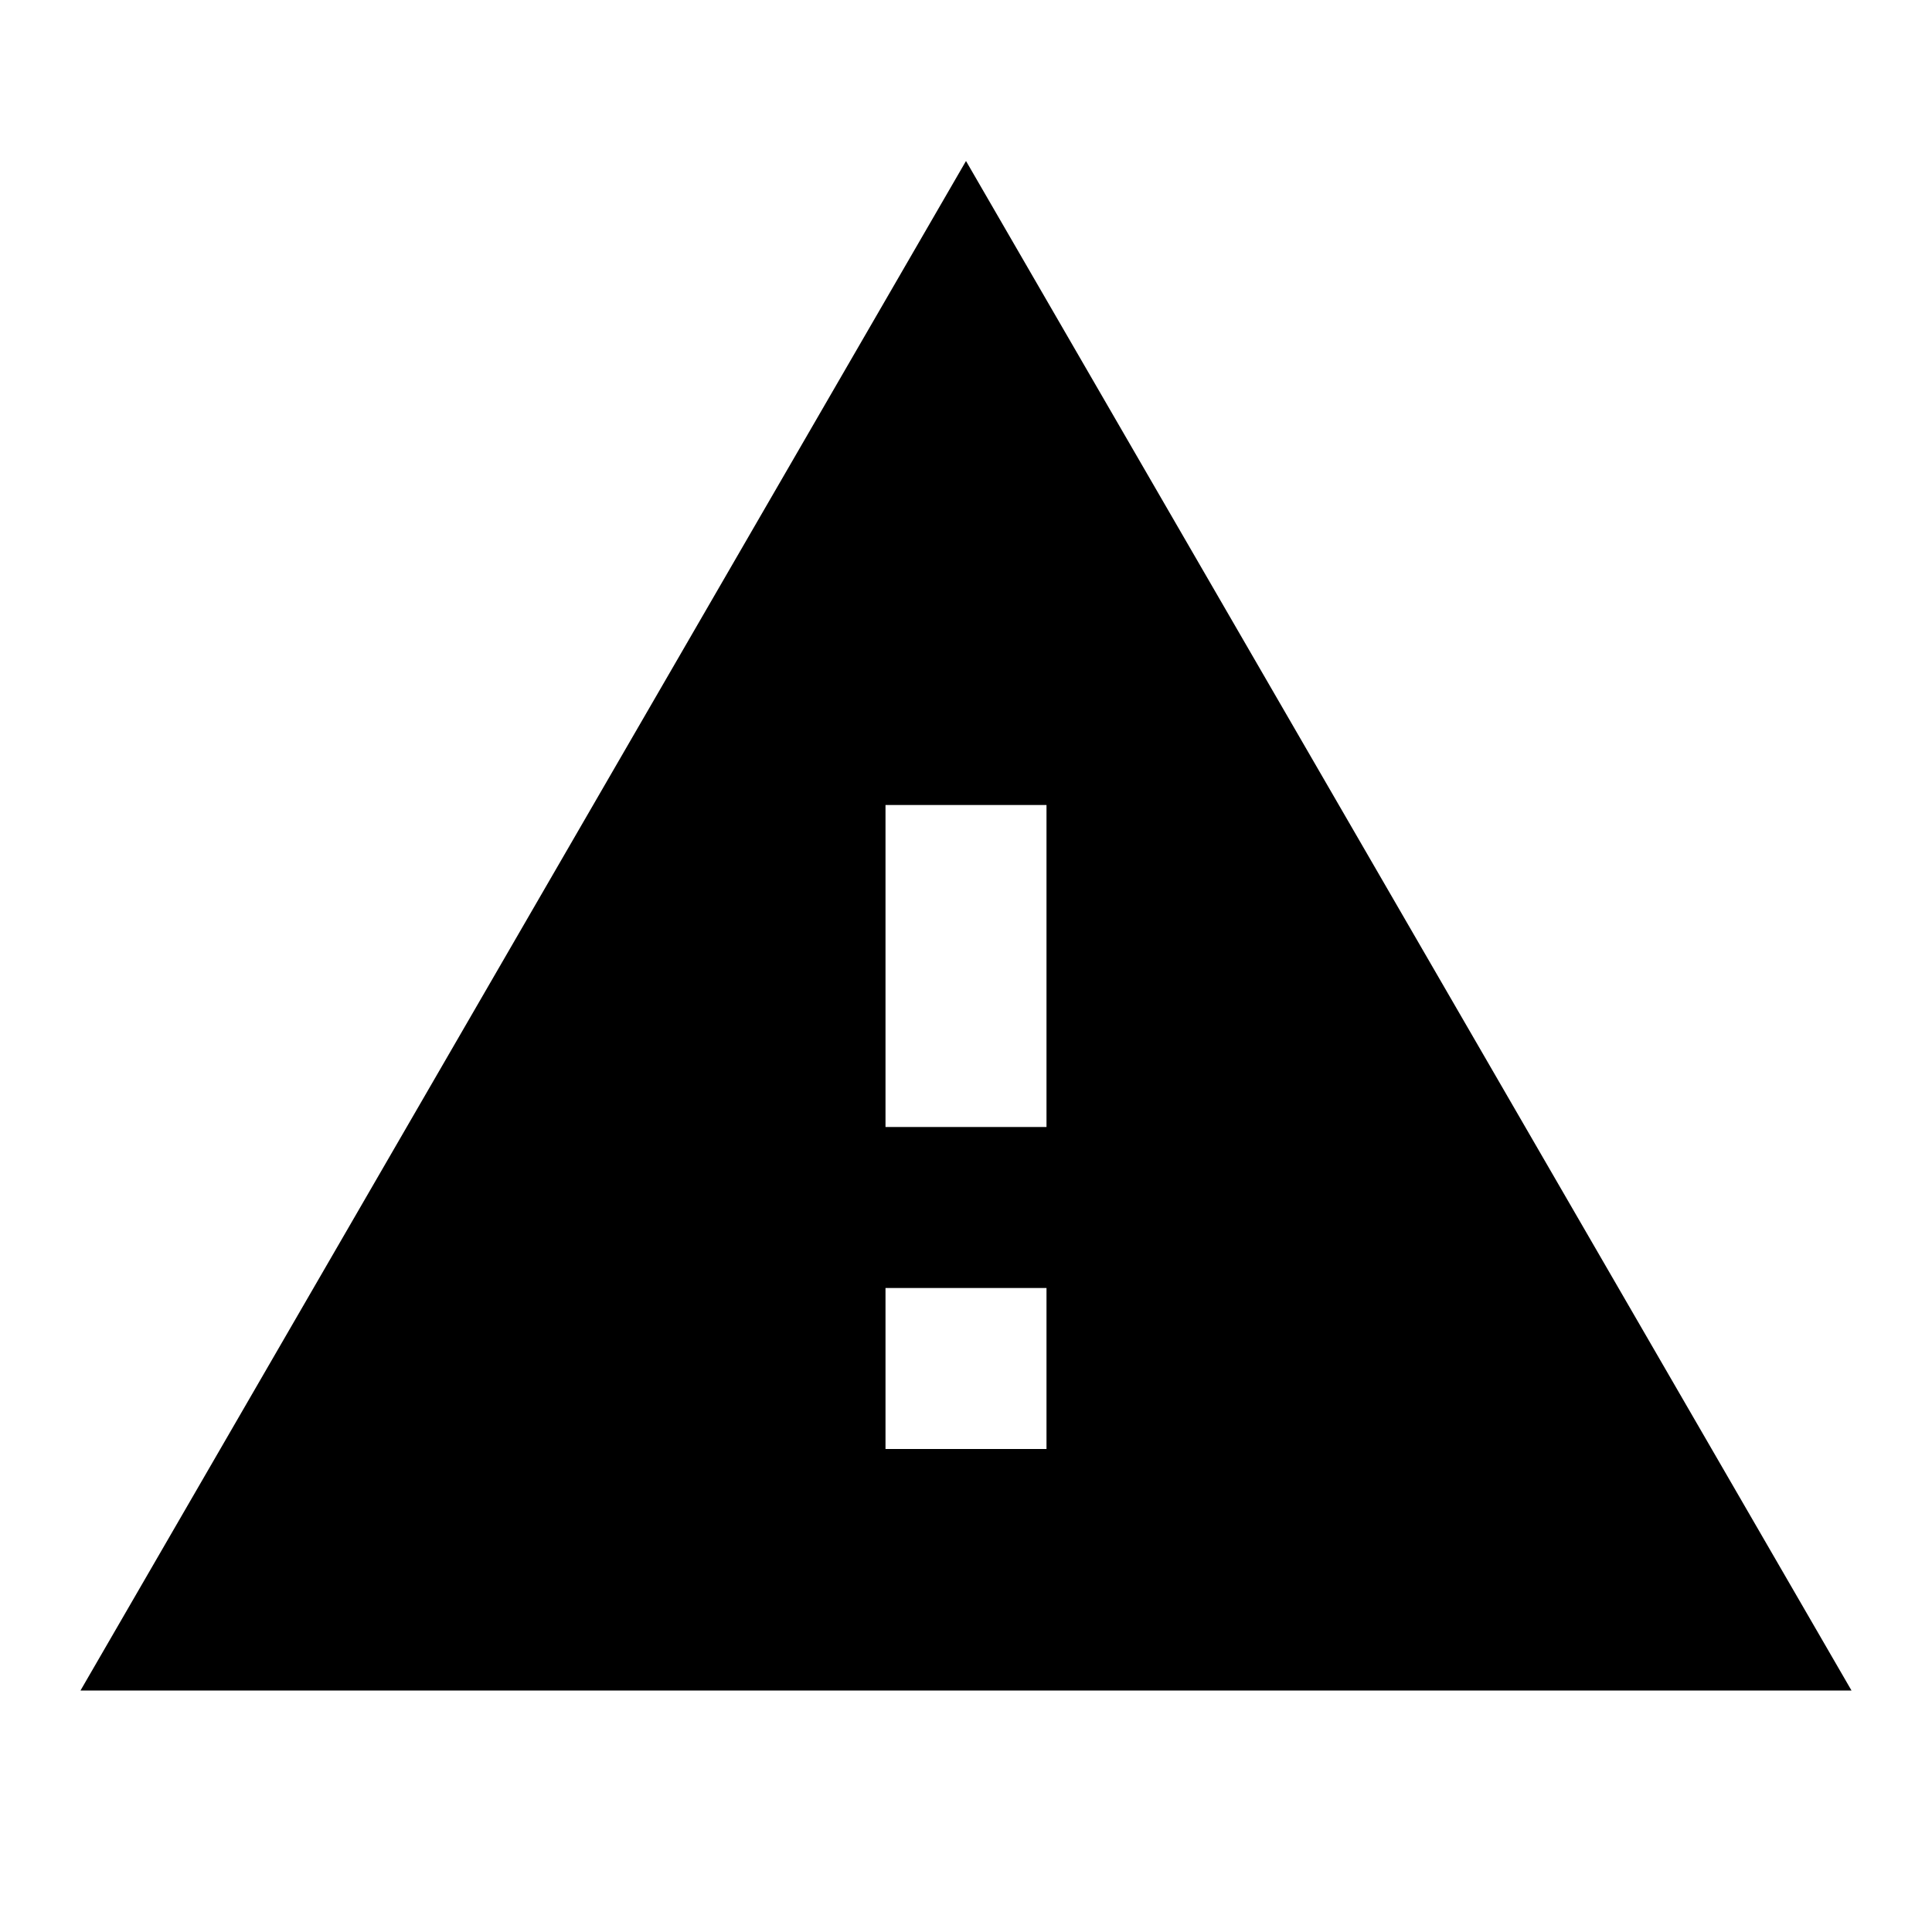
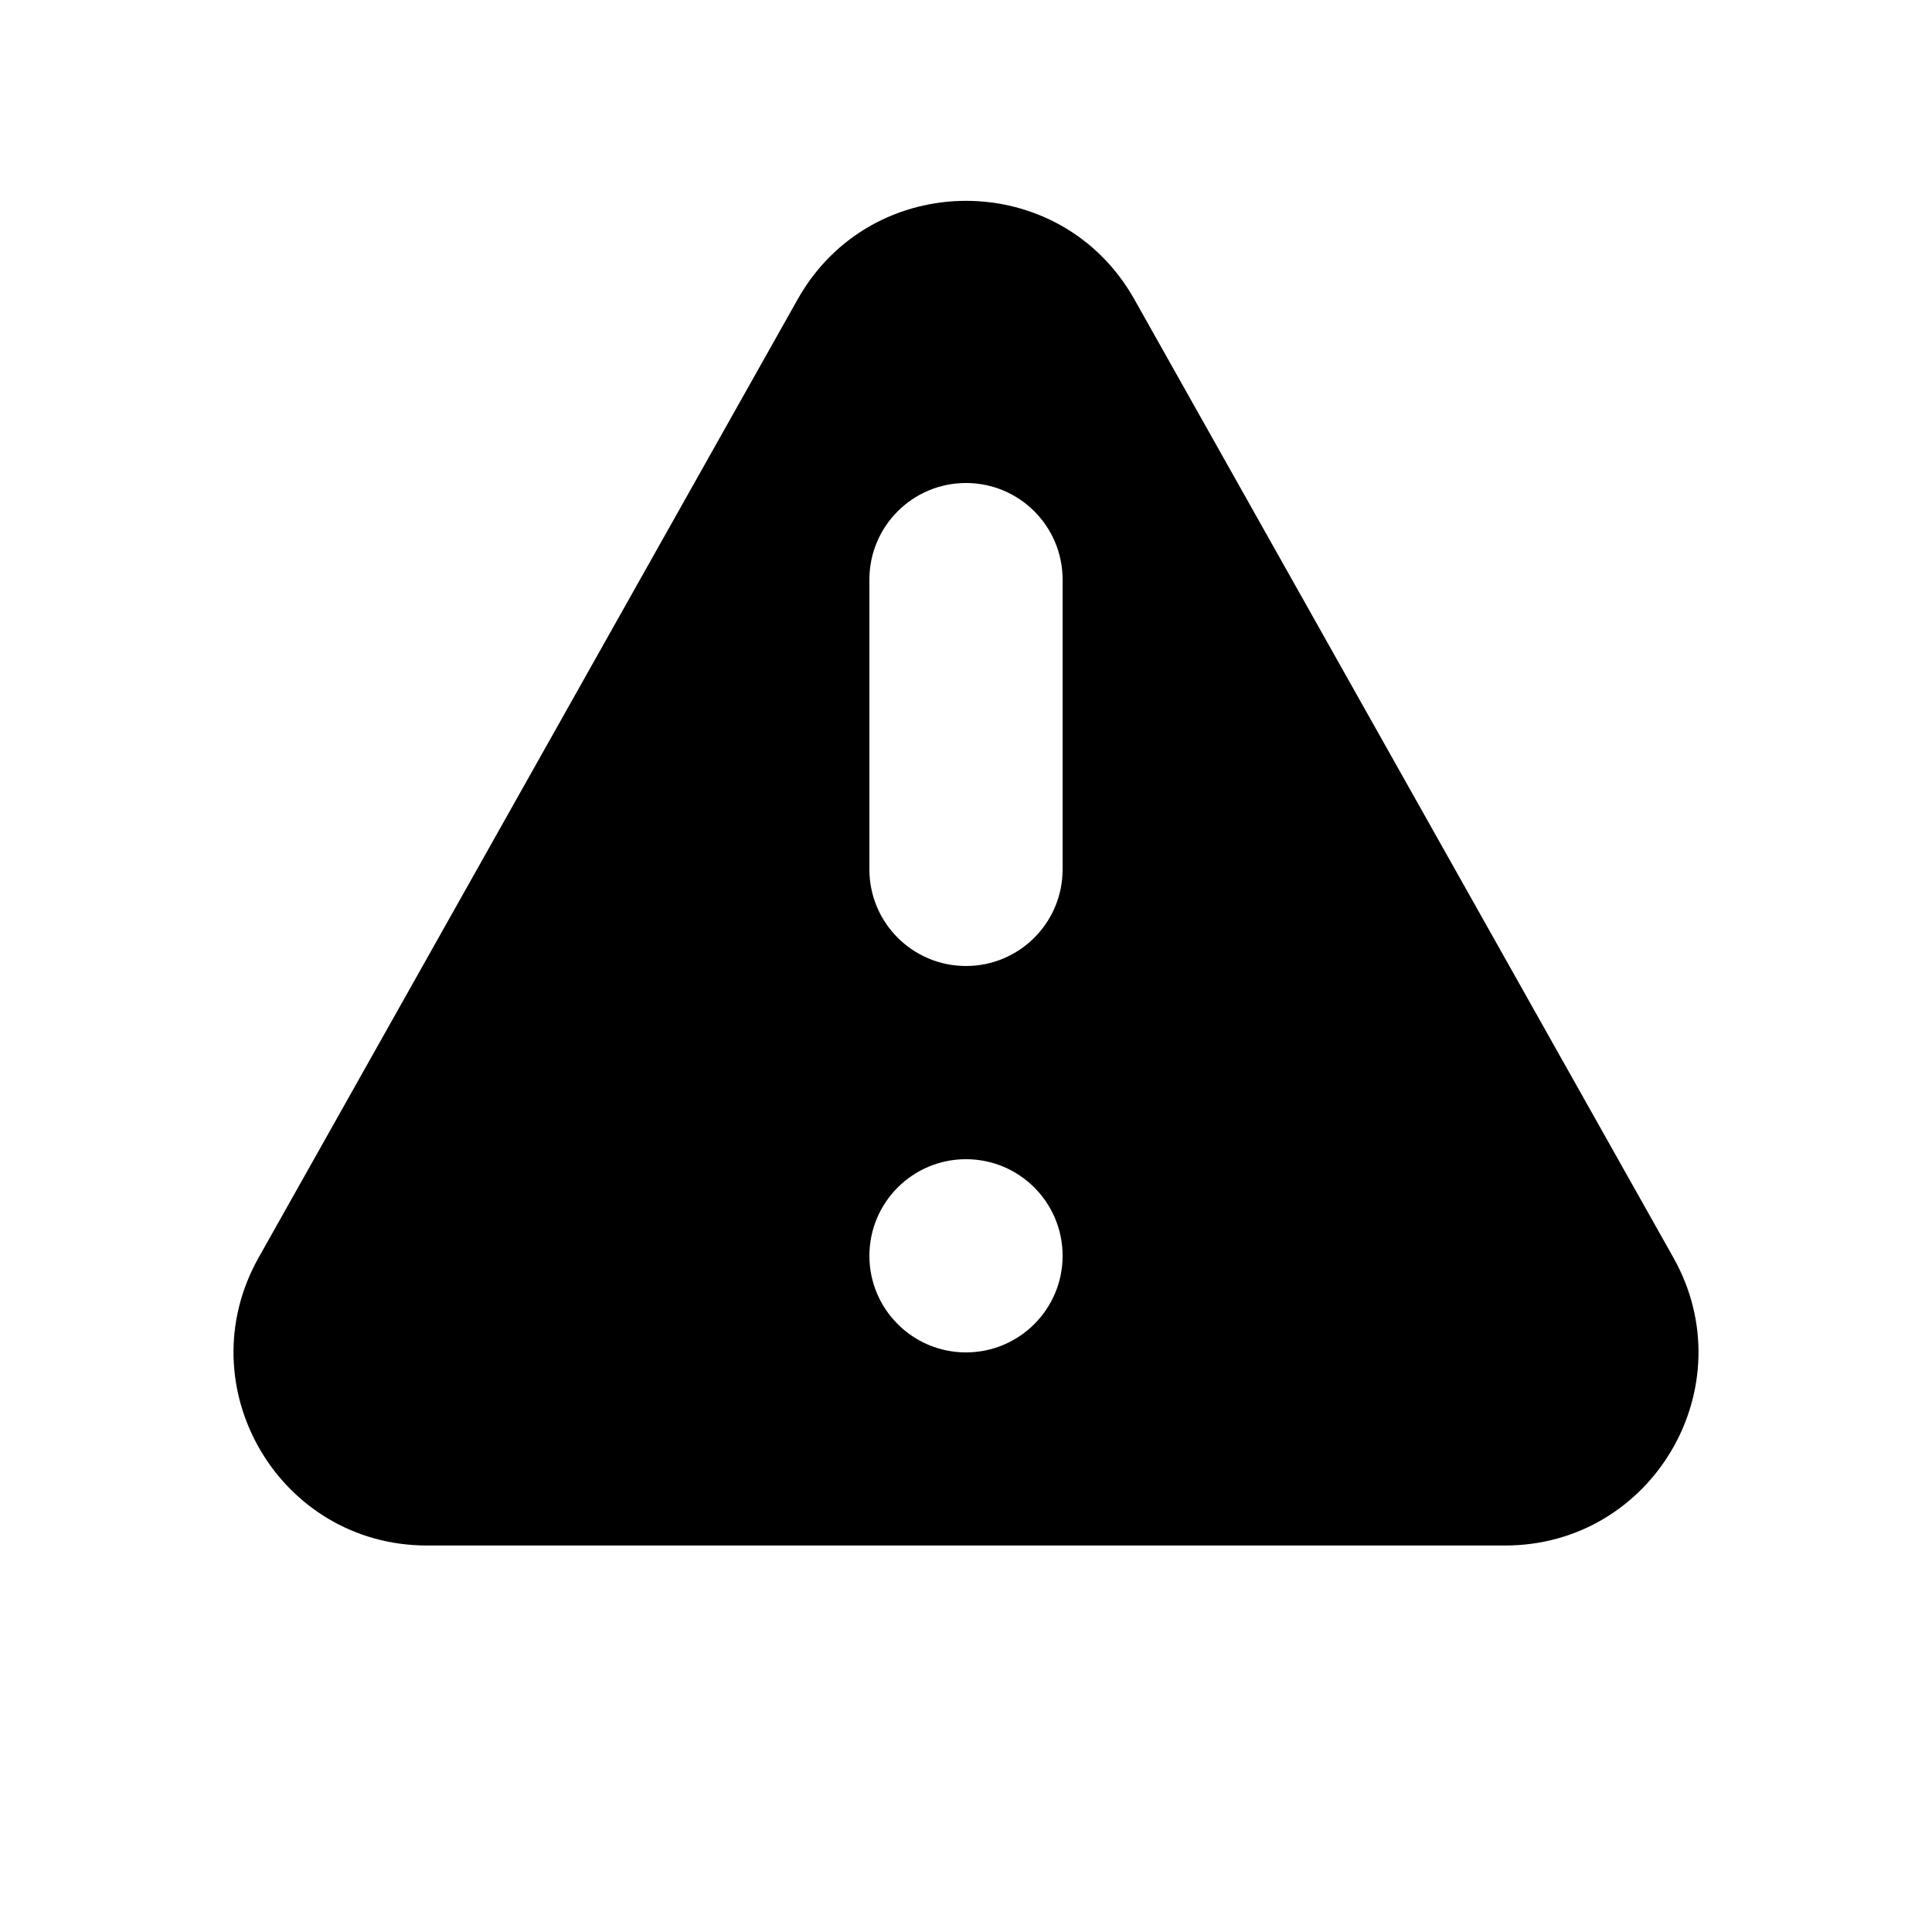
- <svg xmlns="http://www.w3.org/2000/svg" height="24" viewBox="0 0 24 24" width="24">
-   <path d="M0 0h24v24H0z" fill="none" />
-   <path fill="currentColor" d="M1 21h22L12 2 1 21zm12-3h-2v-2h2v2zm0-4h-2v-4h2v4z" />
+ <svg xmlns="http://www.w3.org/2000/svg" viewBox="0 0 20 20" fill="currentColor">
+   <path fill-rule="evenodd" d="M8.257 3.099c.765-1.36 2.722-1.36 3.486 0l5.58 9.92c.75 1.334-.213 2.98-1.742 2.98H4.42c-1.53 0-2.493-1.646-1.743-2.98l5.58-9.92zM11 13a1 1 0 11-2 0 1 1 0 012 0zm-1-8a1 1 0 00-1 1v3a1 1 0 002 0V6a1 1 0 00-1-1z" clip-rule="evenodd" />
</svg>
